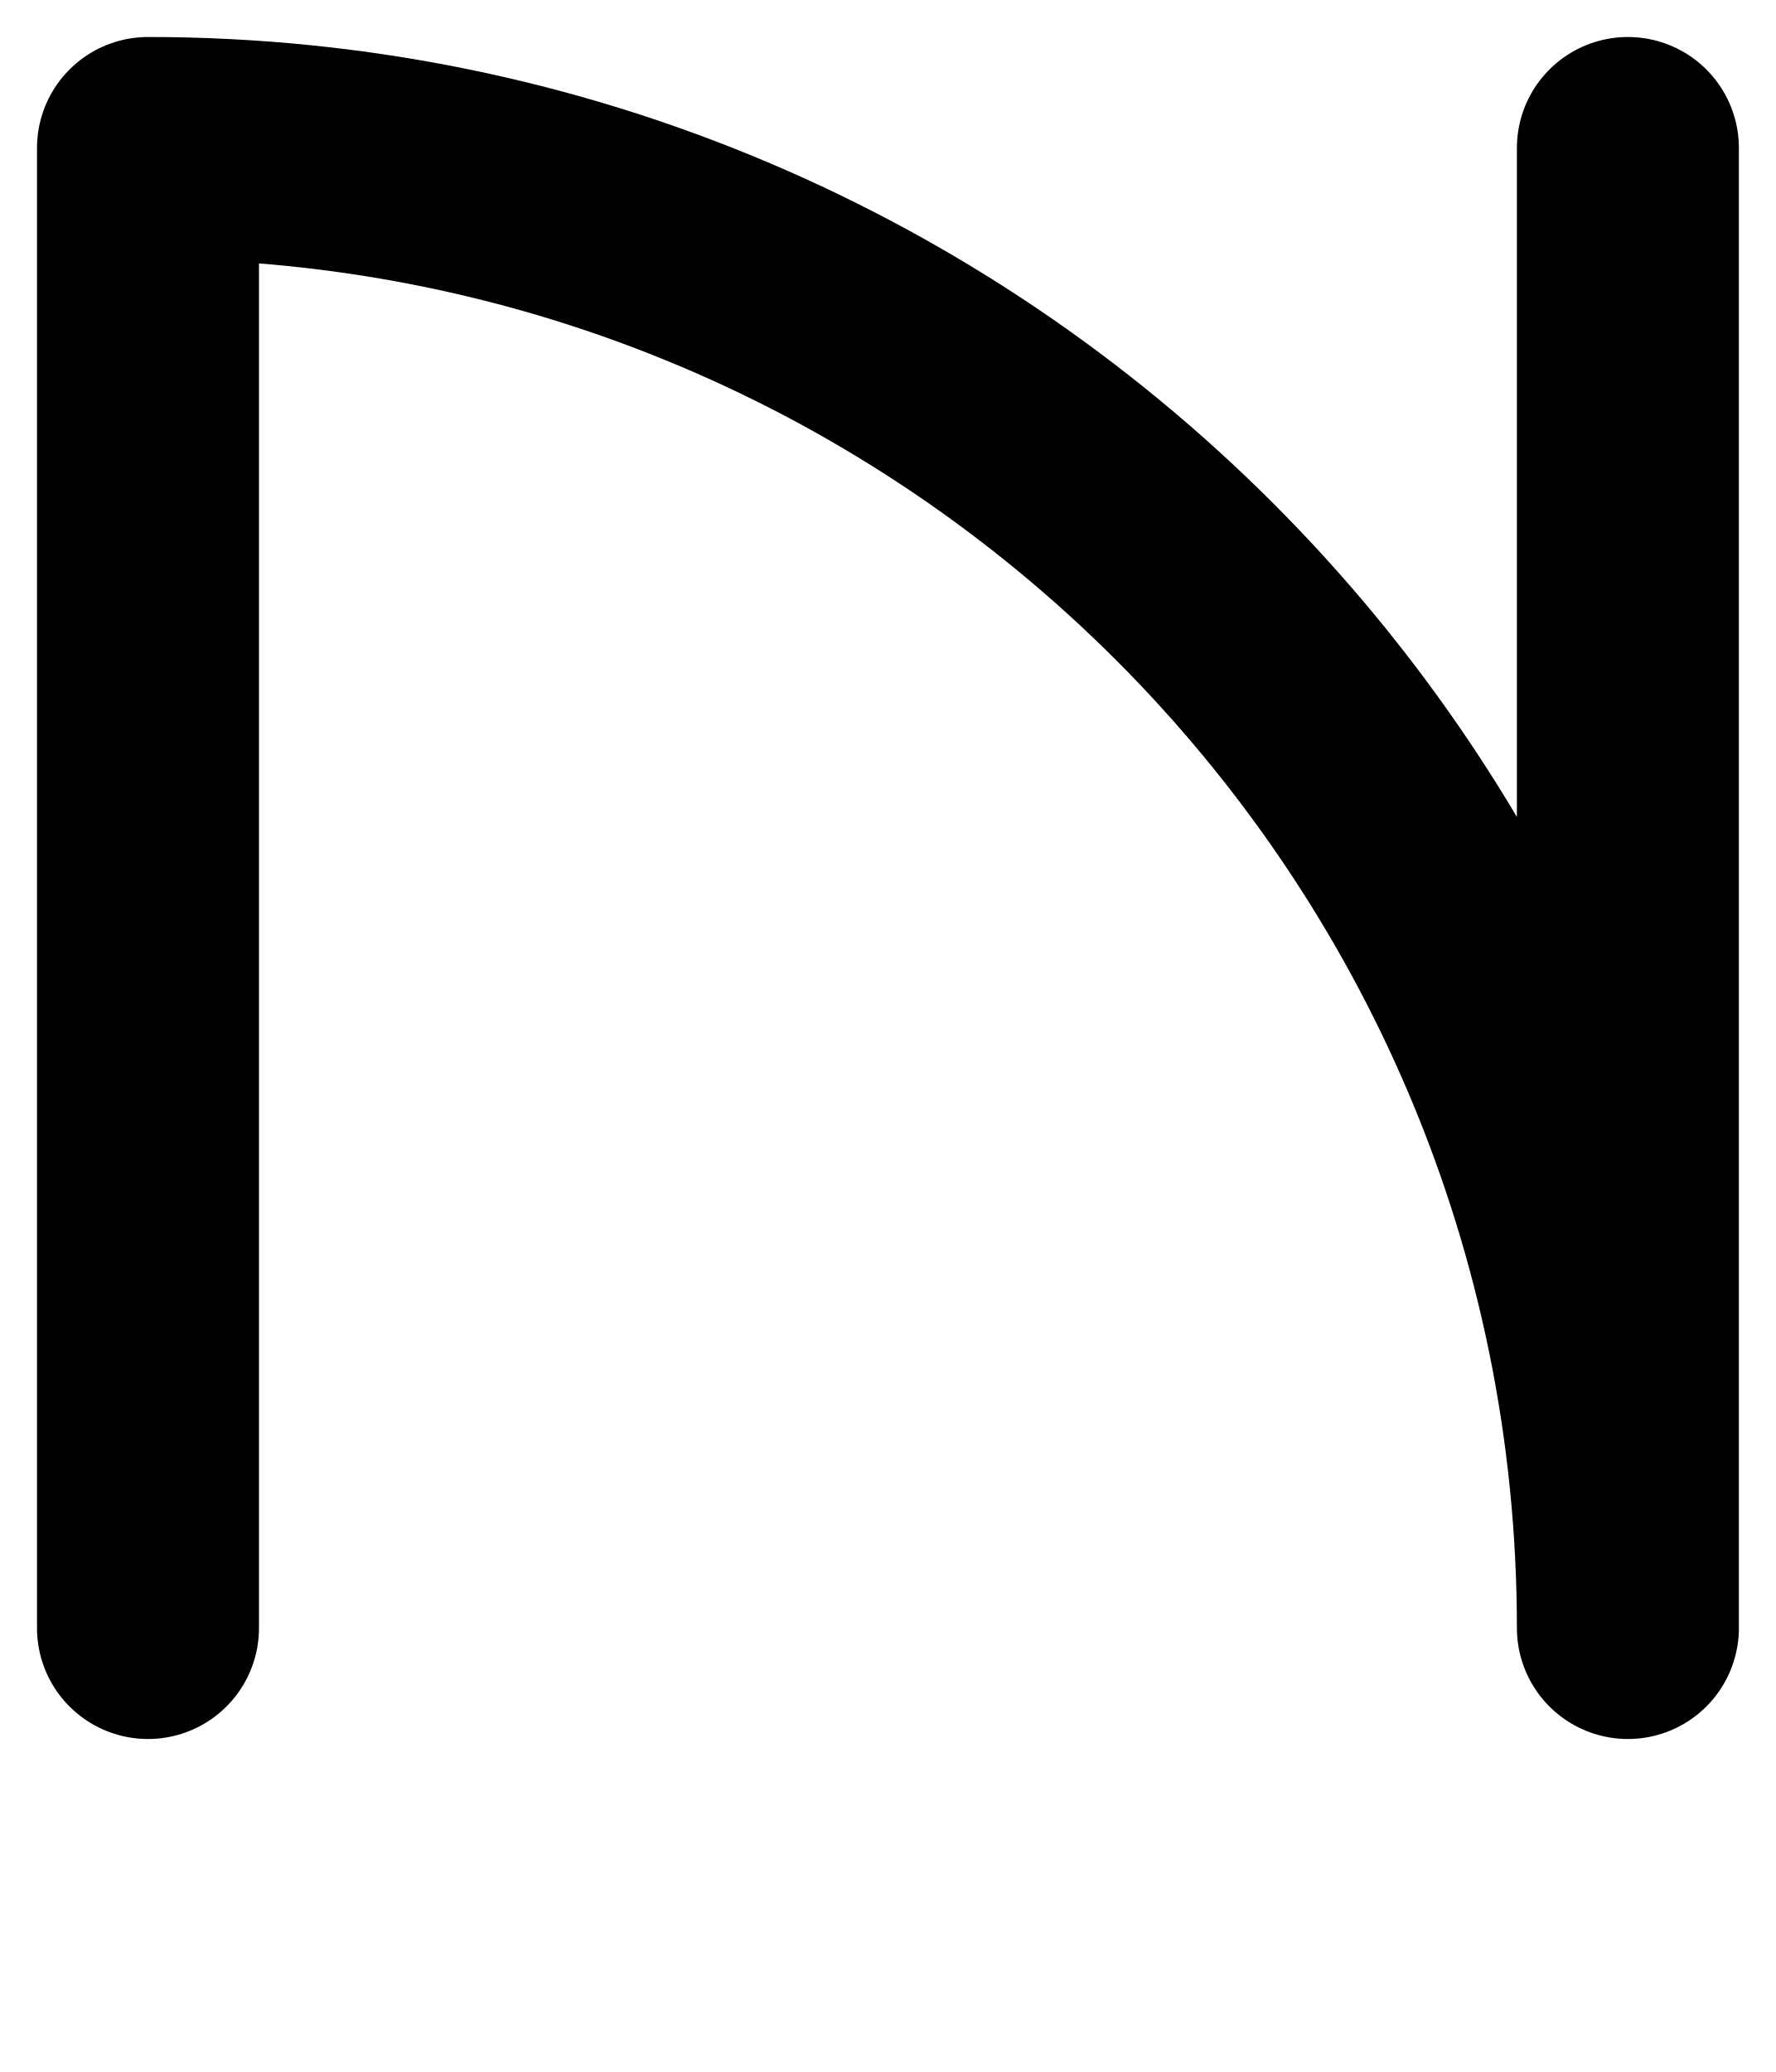
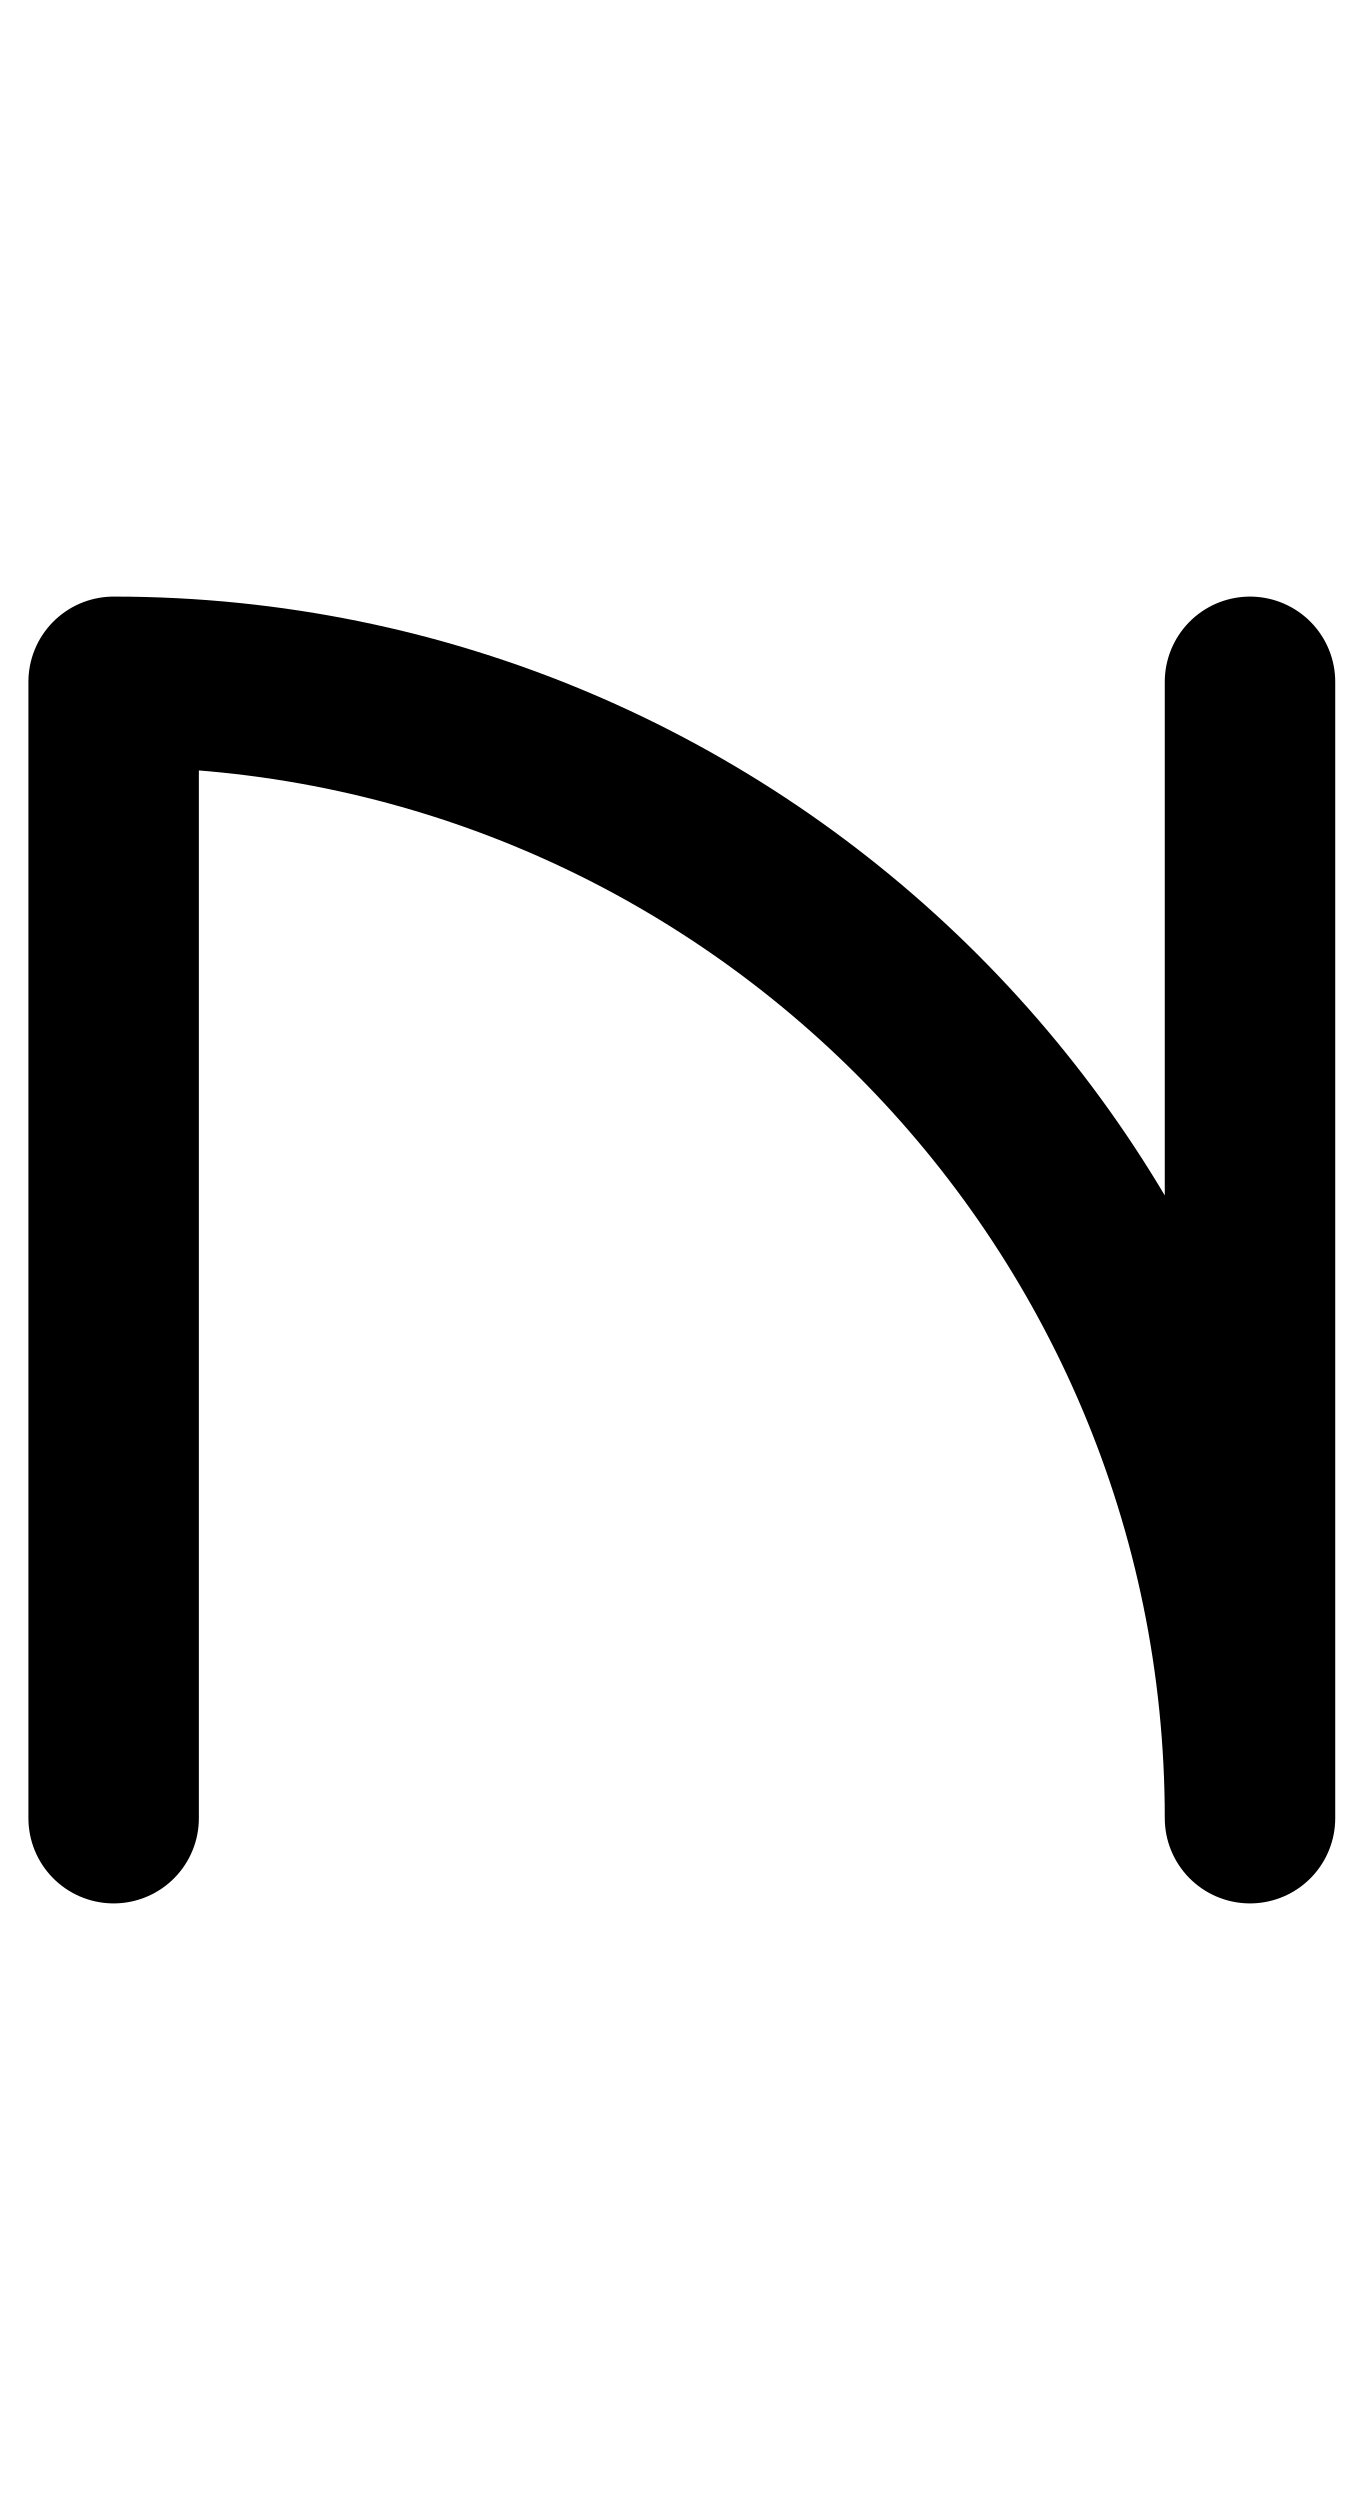
- <svg xmlns="http://www.w3.org/2000/svg" viewBox="0 0 12 14">
-   <path d="M 1 11 V 1 M 1 1 A 10 10 0 0 1 11 11 M 11 11 V 1" stroke="#000000" stroke-width="1.5" stroke-linecap="round" fill="none" />
+ <svg xmlns="http://www.w3.org/2000/svg" viewBox="0 0 120 220">
+   <path d="M 10 160 V 60 M 10 60 A 100 100 0 0 1 110 160 M 110 160 V 60" stroke="#000000" stroke-width="15" stroke-linecap="round" fill="none" />
</svg>
